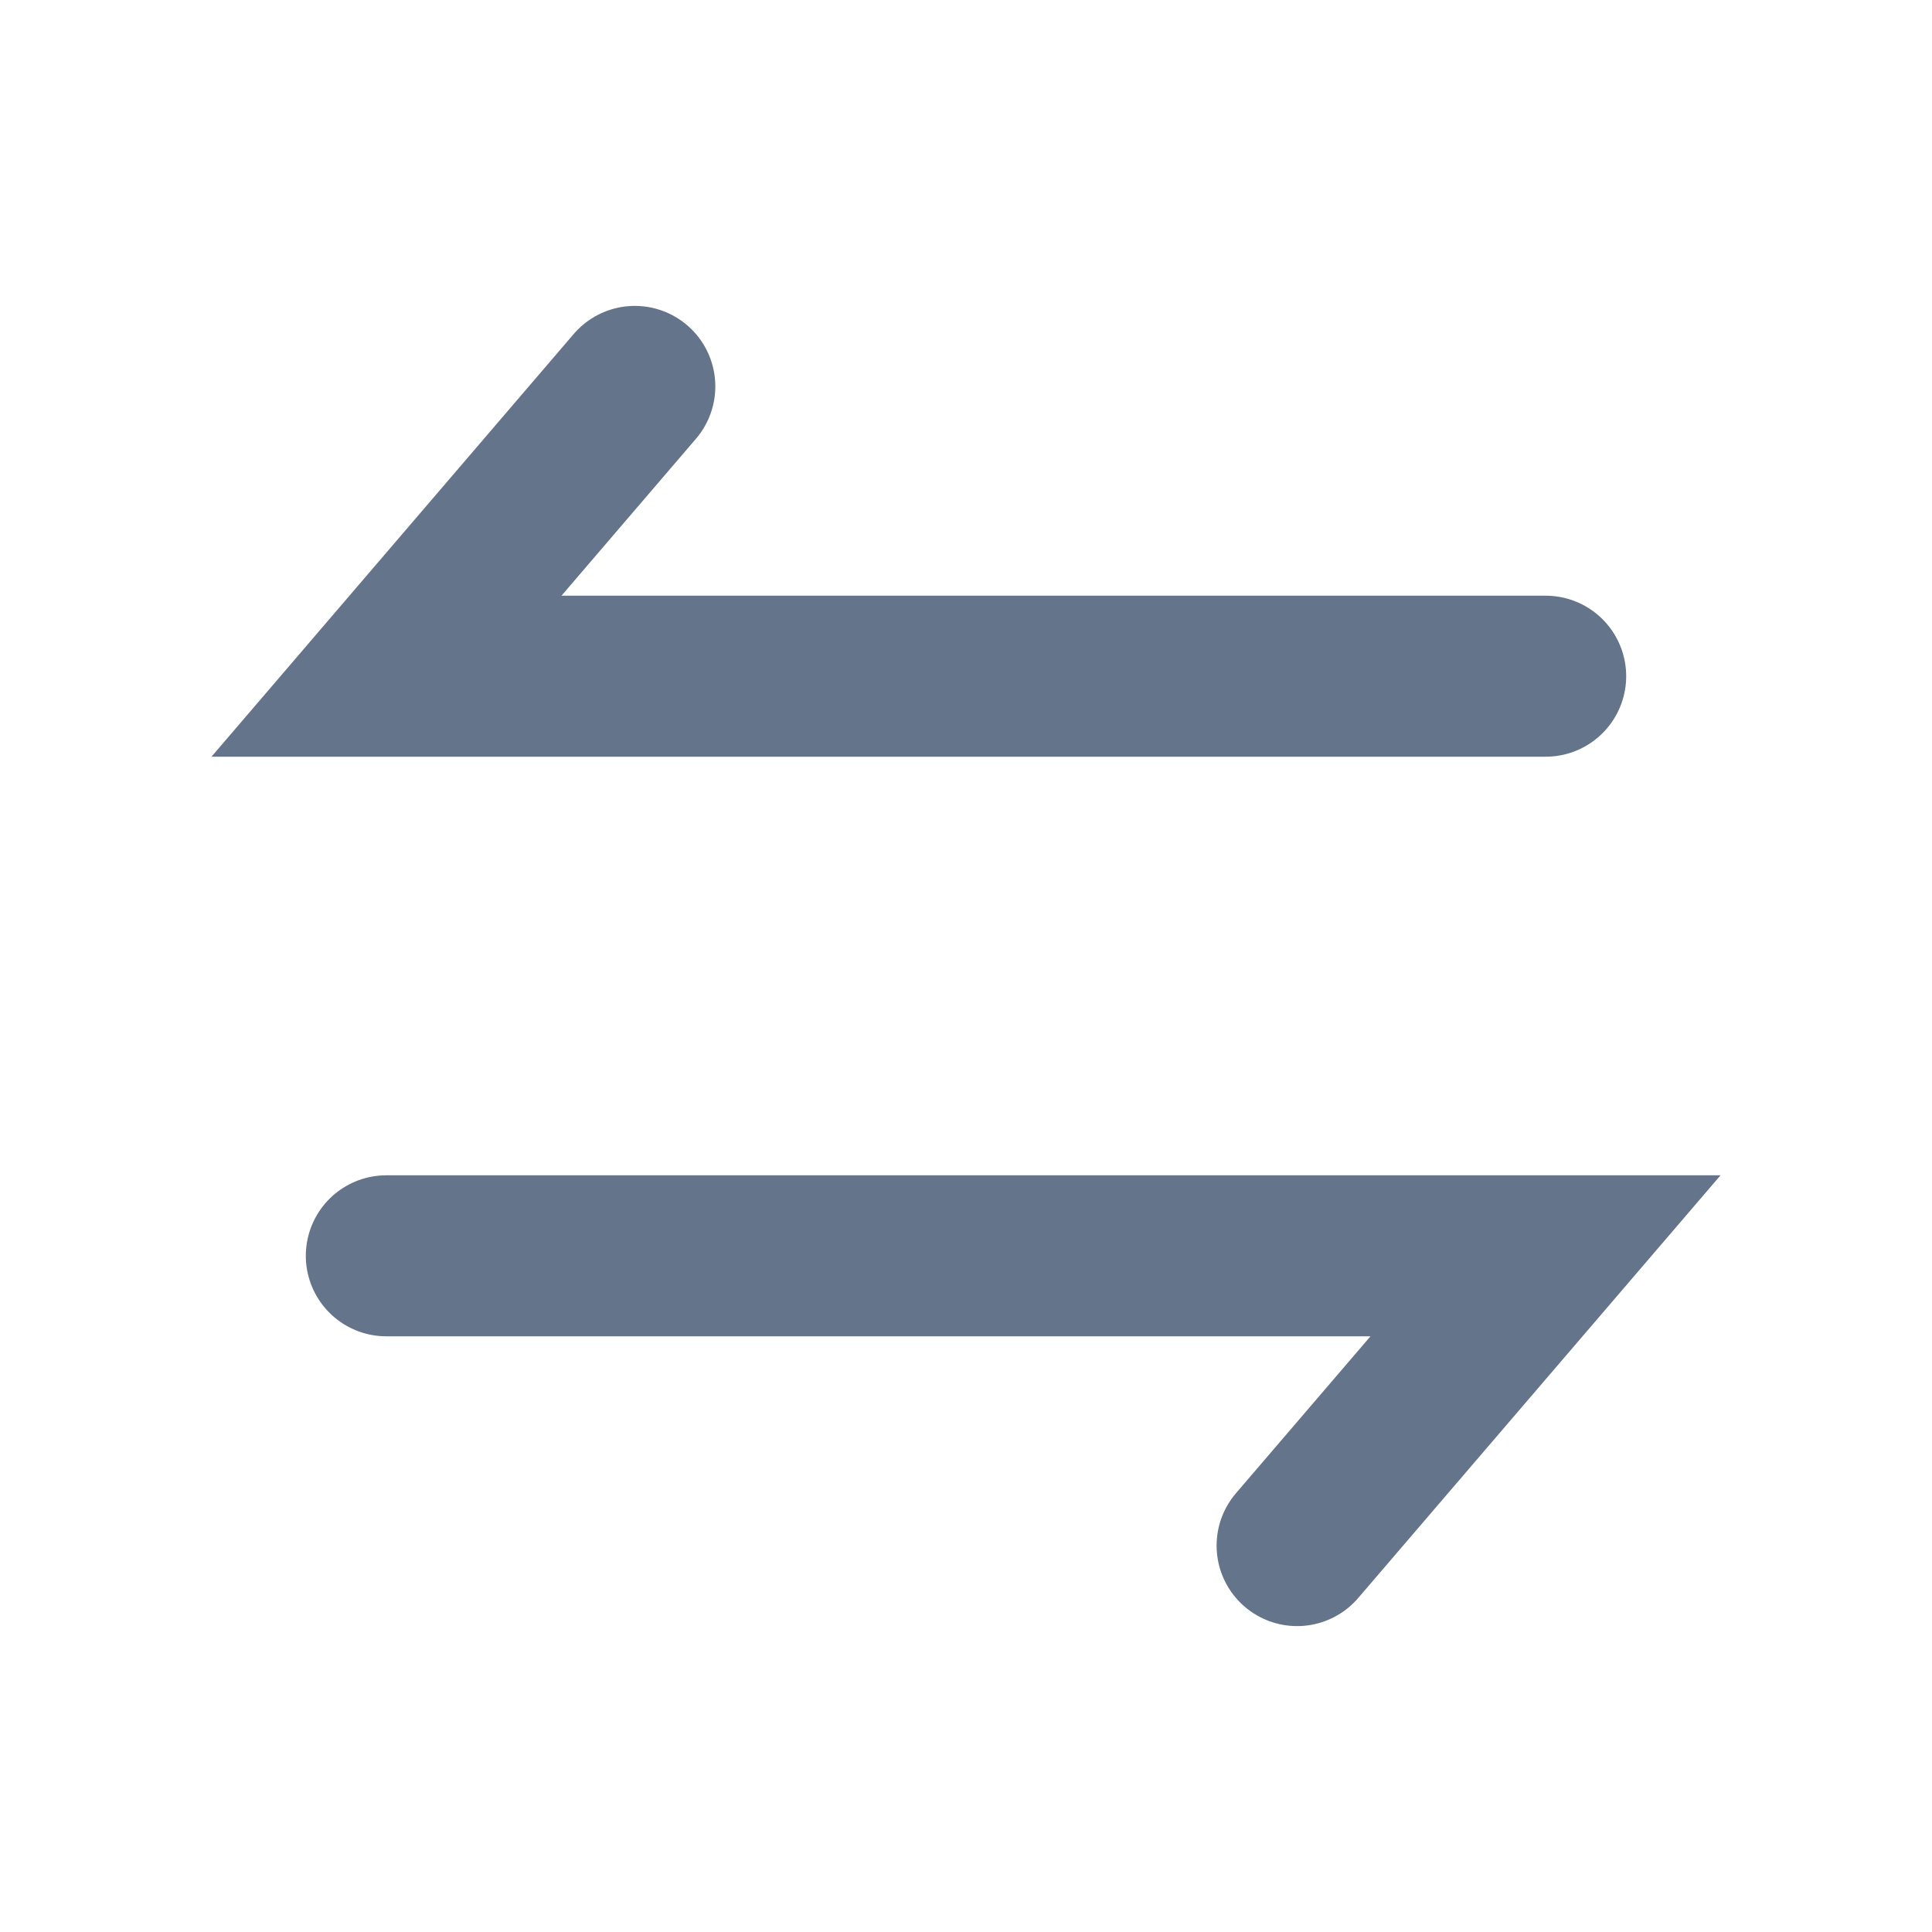
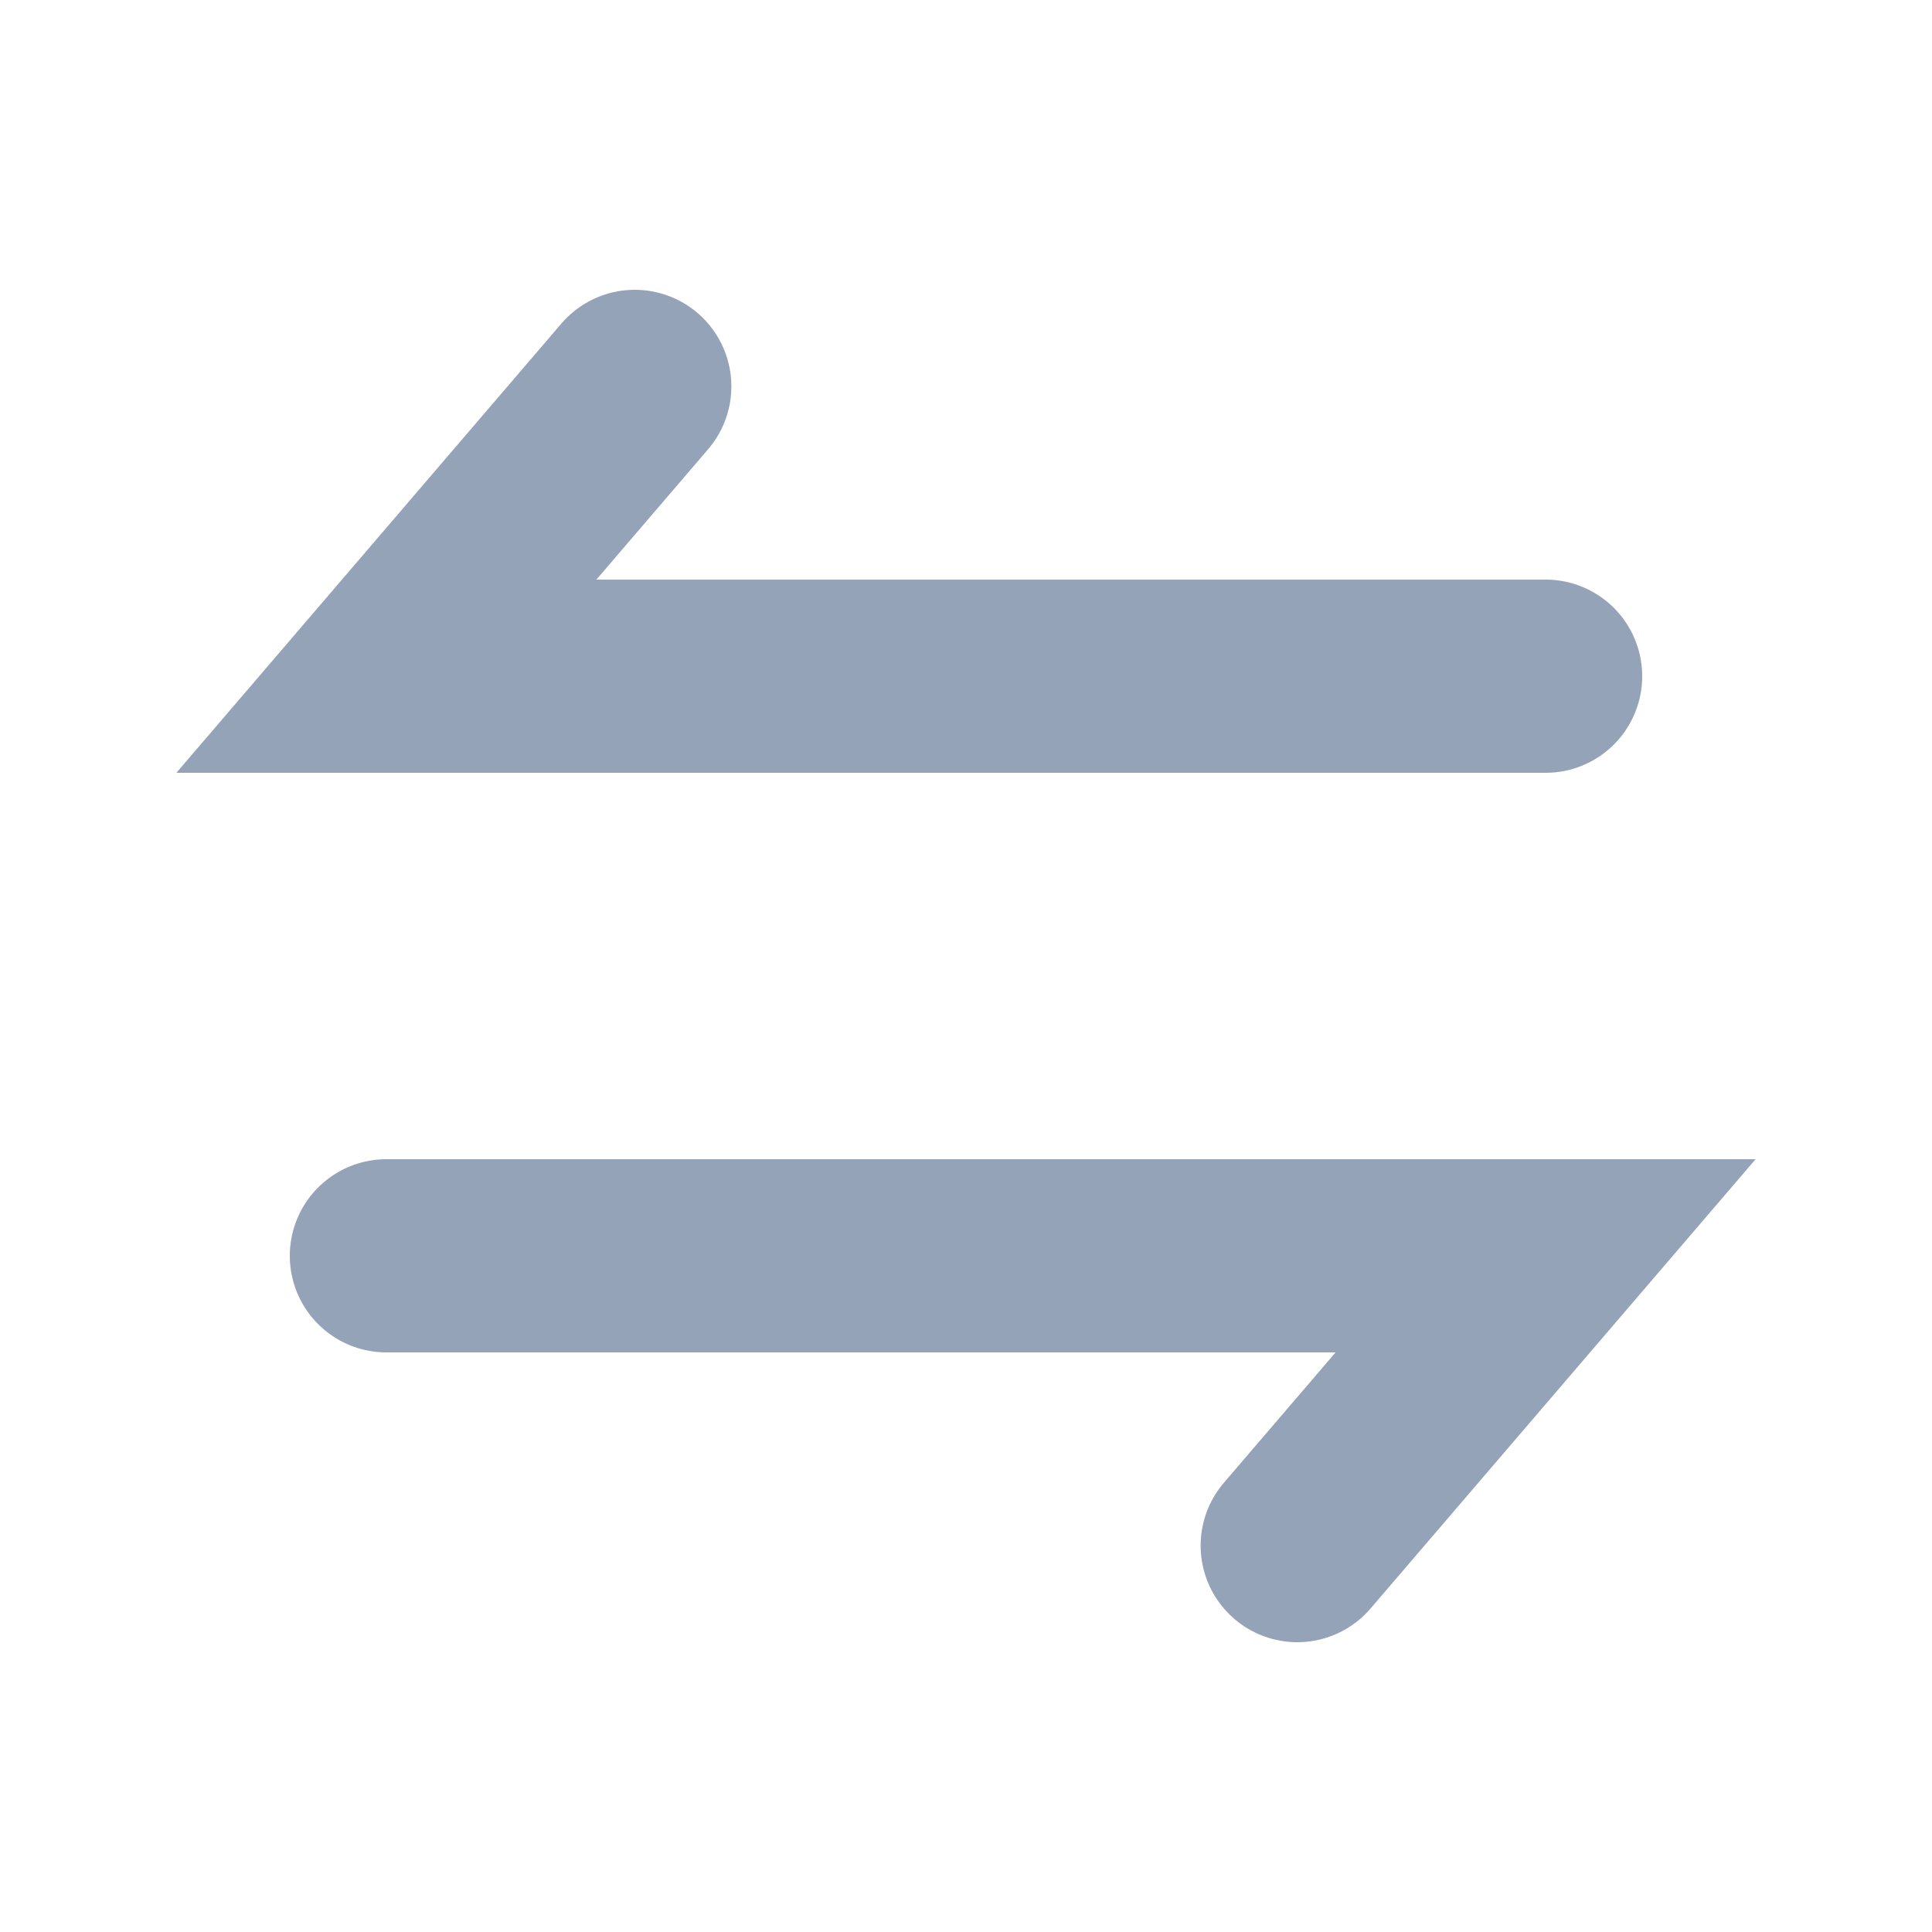
- <svg xmlns="http://www.w3.org/2000/svg" width="24" height="24" viewBox="0 0 24 24" fill="none">
-   <path d="M7.886 4.8L4.801 8.4H19.201" stroke="#64748B" stroke-width="2" stroke-linecap="round" />
-   <path d="M16.113 19.2L19.199 15.6L4.799 15.6" stroke="#64748B" stroke-width="2" stroke-linecap="round" />
+ <svg xmlns="http://www.w3.org/2000/svg" width="20" height="20" viewBox="0 0 20 20" fill="none">
+   <path d="M6.571 4L4 7H16" stroke="#94A3B8" stroke-width="2" stroke-linecap="round" />
+   <path d="M13.429 16L16 13L4 13" stroke="#94A3B8" stroke-width="2" stroke-linecap="round" />
</svg>
